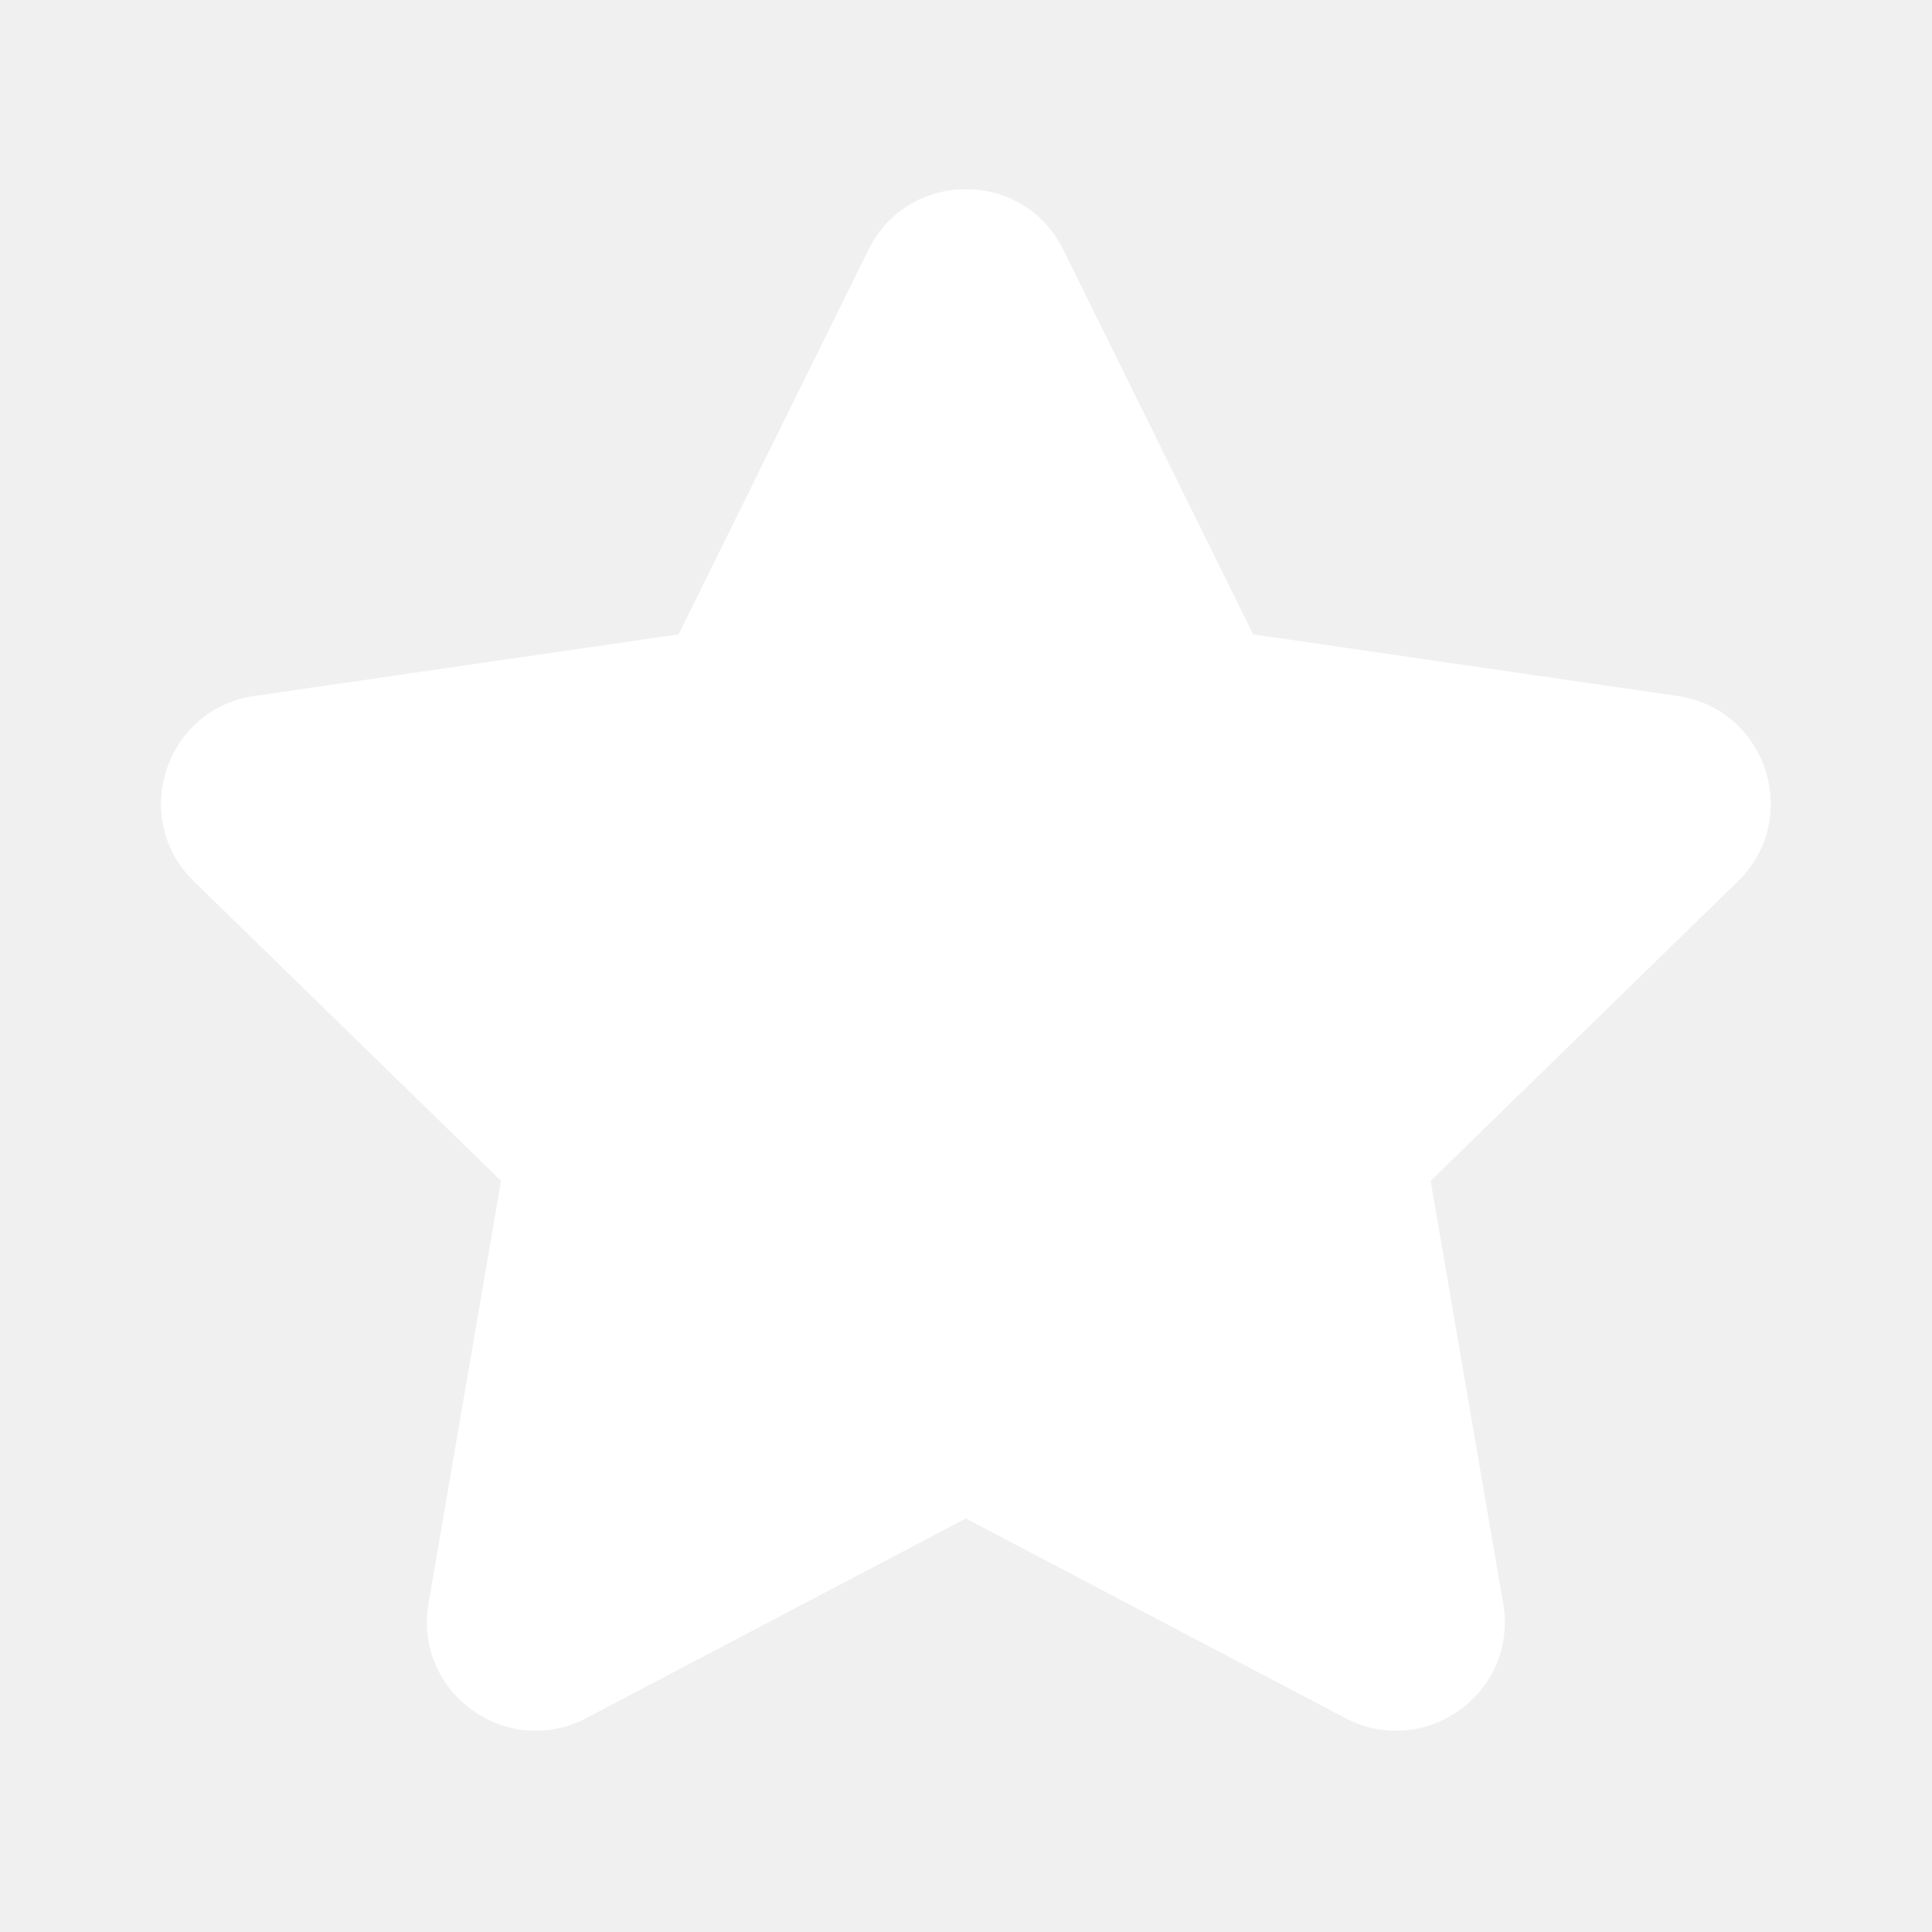
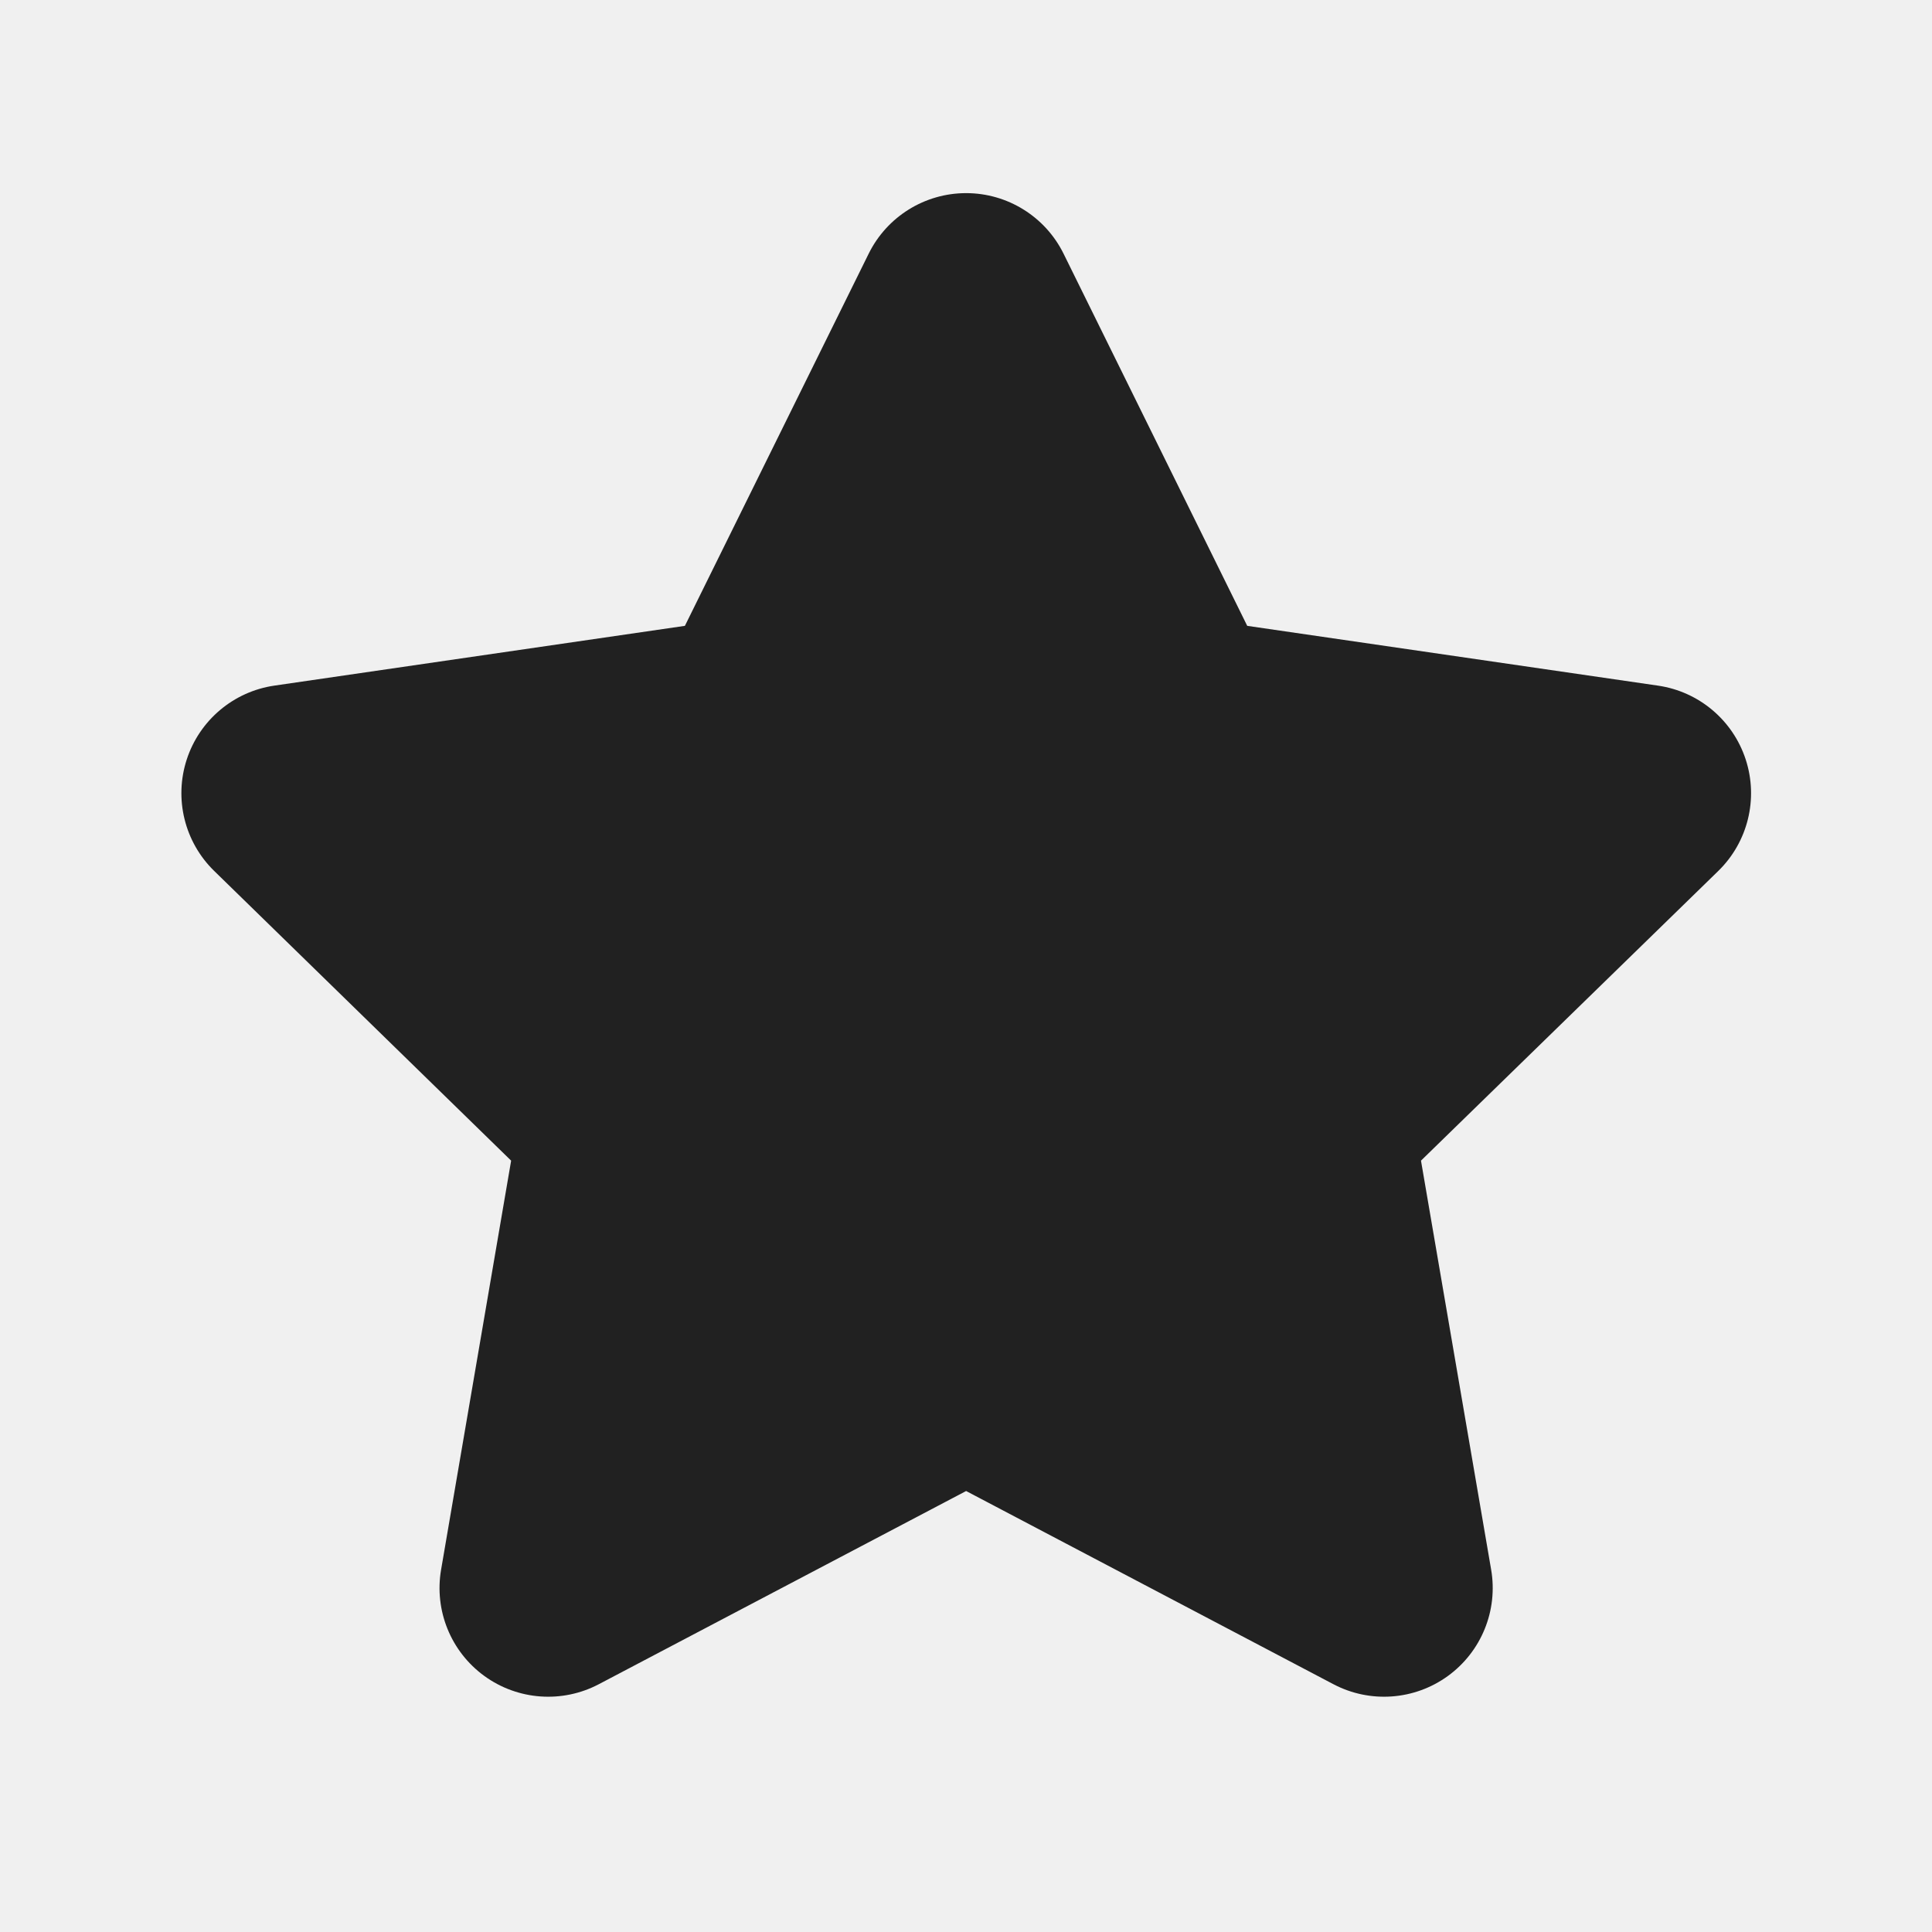
- <svg xmlns="http://www.w3.org/2000/svg" width="24" height="24" fill="none" viewBox="0 0 24 24">
-   <path d="M10.788 3.103c.495-1.004 1.926-1.004 2.421 0l2.358 4.777 5.273.766c1.107.161 1.549 1.522.748 2.303l-3.816 3.72.901 5.25c.19 1.103-.968 1.944-1.959 1.424l-4.716-2.48-4.715 2.48c-.99.52-2.148-.32-1.96-1.424l.901-5.25-3.815-3.72c-.801-.78-.359-2.142.748-2.303L8.43 7.88l2.358-4.777Z" fill="#ffffff" />
+ <svg xmlns="http://www.w3.org/2000/svg" width="16" height="16" viewBox="0 0 16 16">
+   <path d="M7.194 2.101a.9.9 0 0 1 1.614 0l1.521 3.082l3.401.495a.9.9 0 0 1 .5 1.535l-2.462 2.399l.581 3.387a.9.9 0 0 1-1.306.949l-3.042-1.6l-3.042 1.6a.9.9 0 0 1-1.306-.949l.58-3.387l-2.46-2.4a.9.9 0 0 1 .499-1.534l3.4-.495z" fill="#212121" />
</svg>
